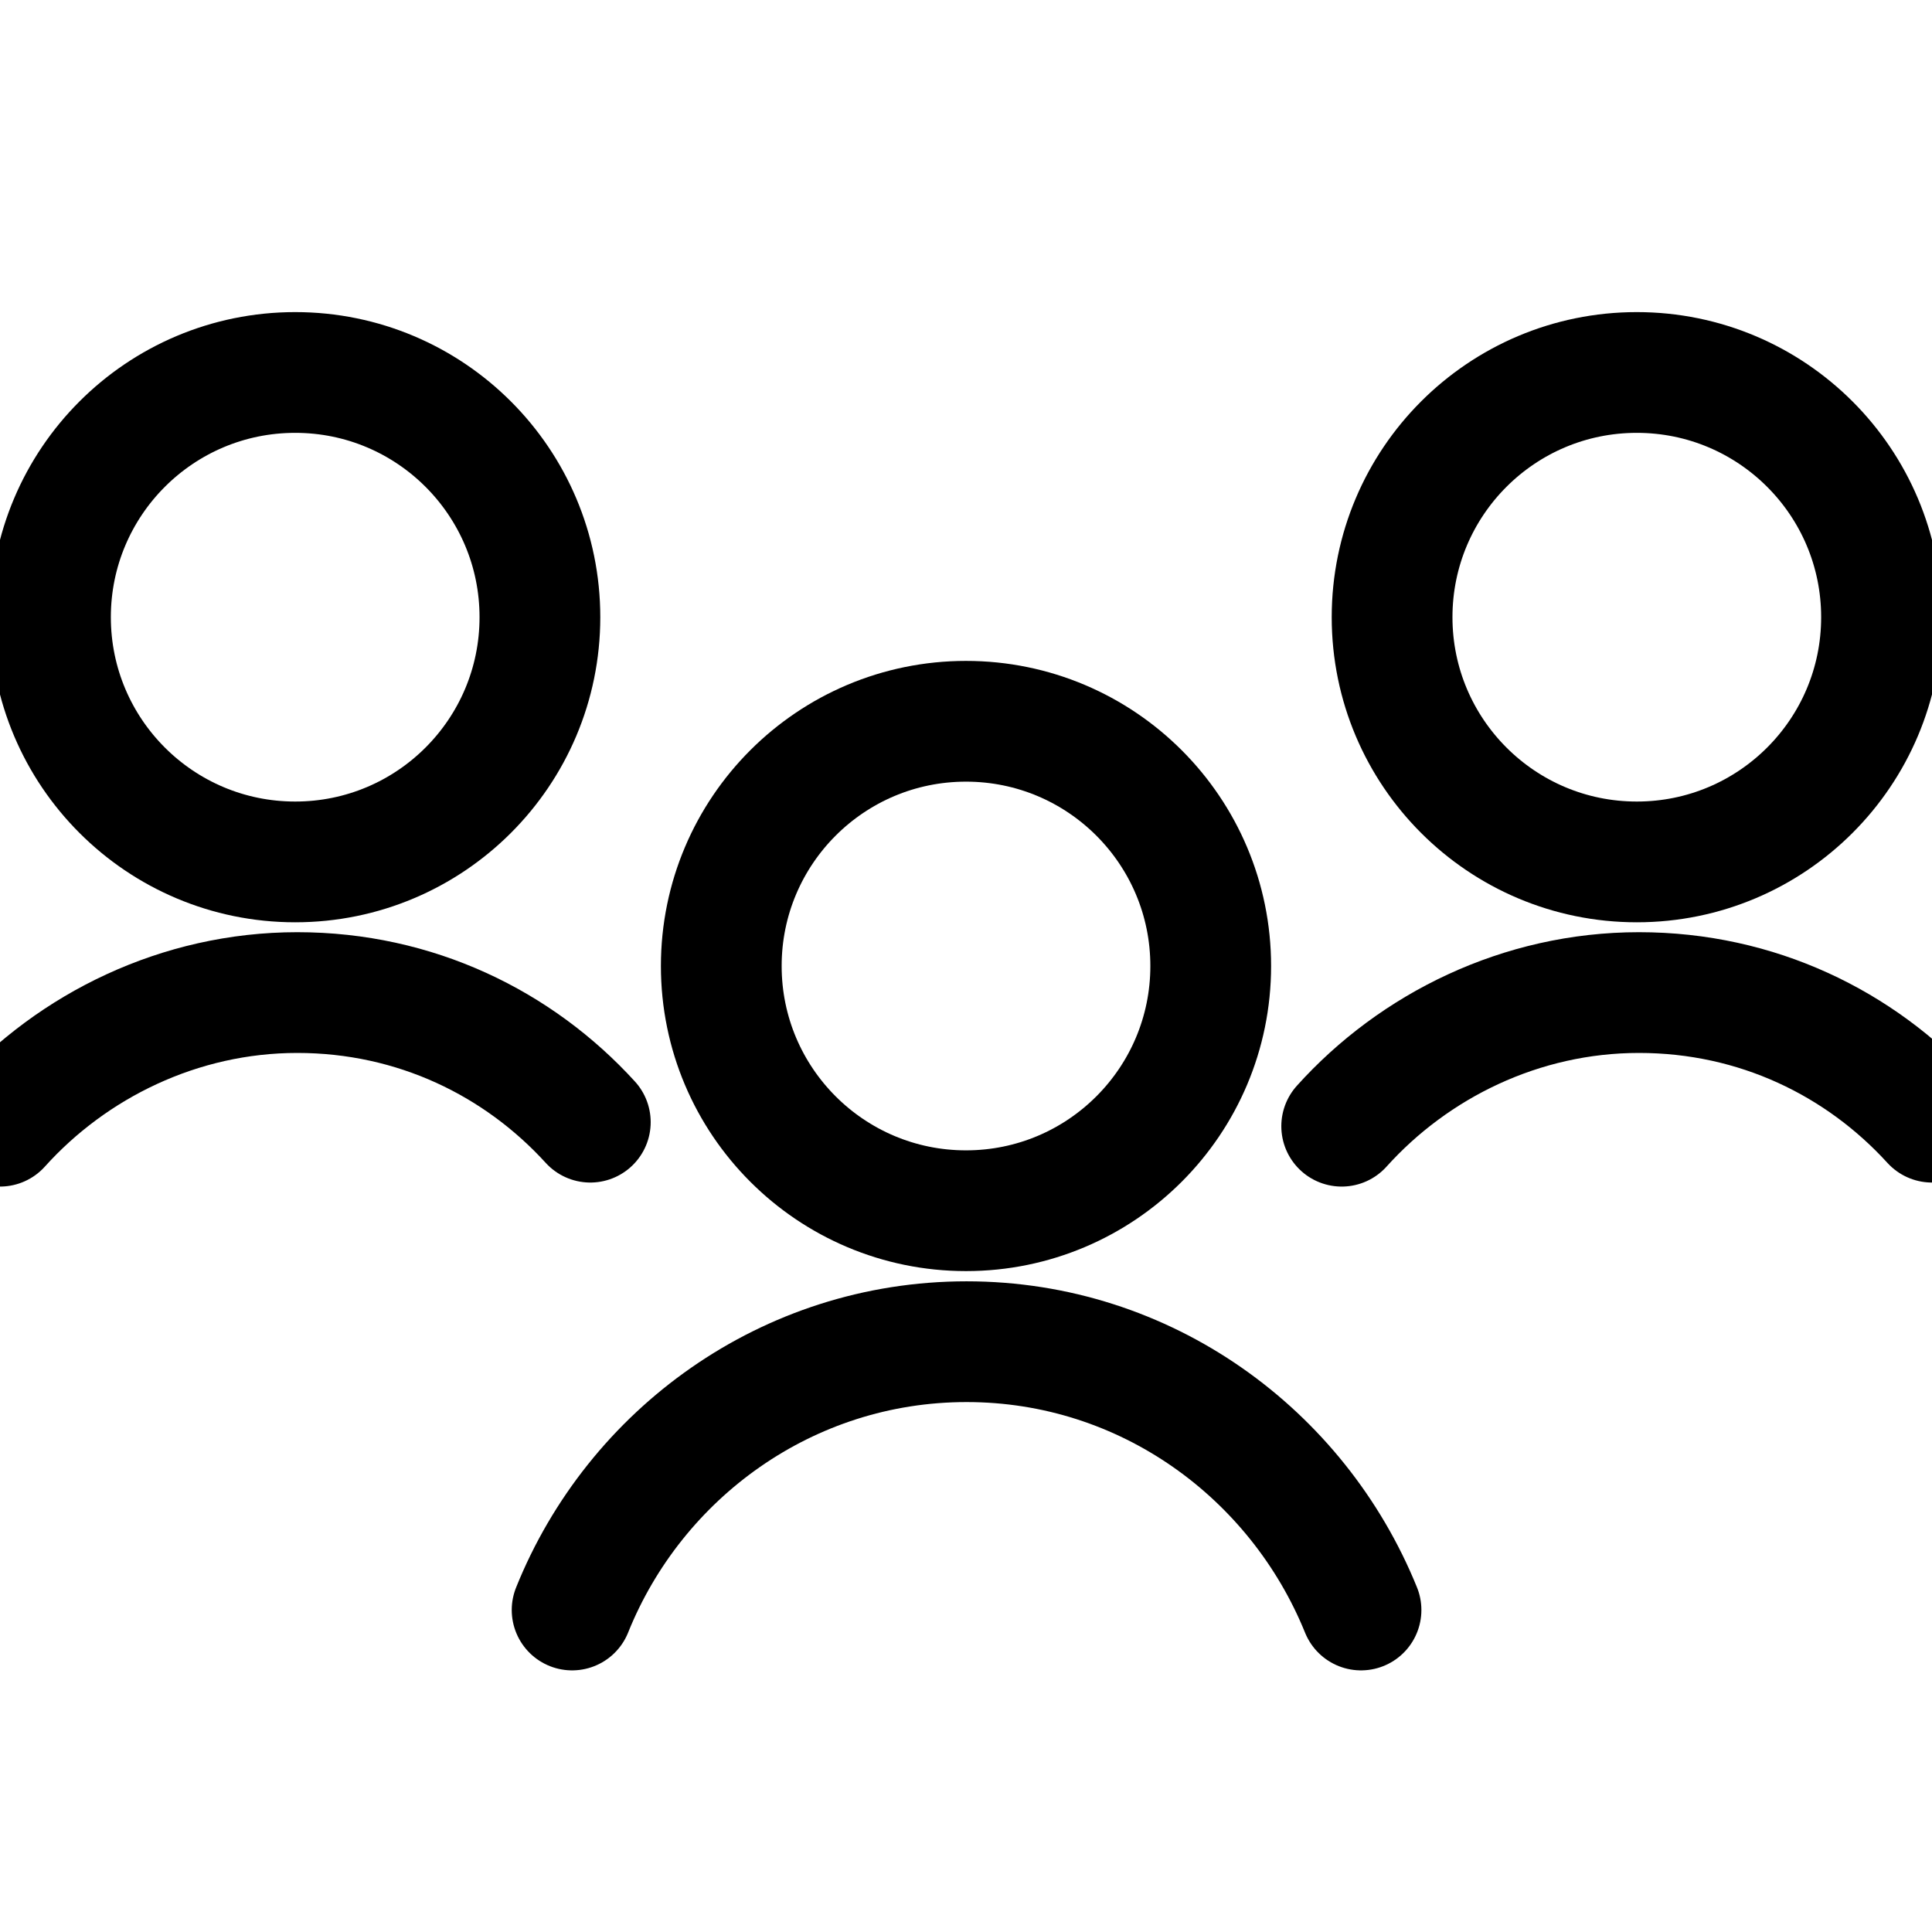
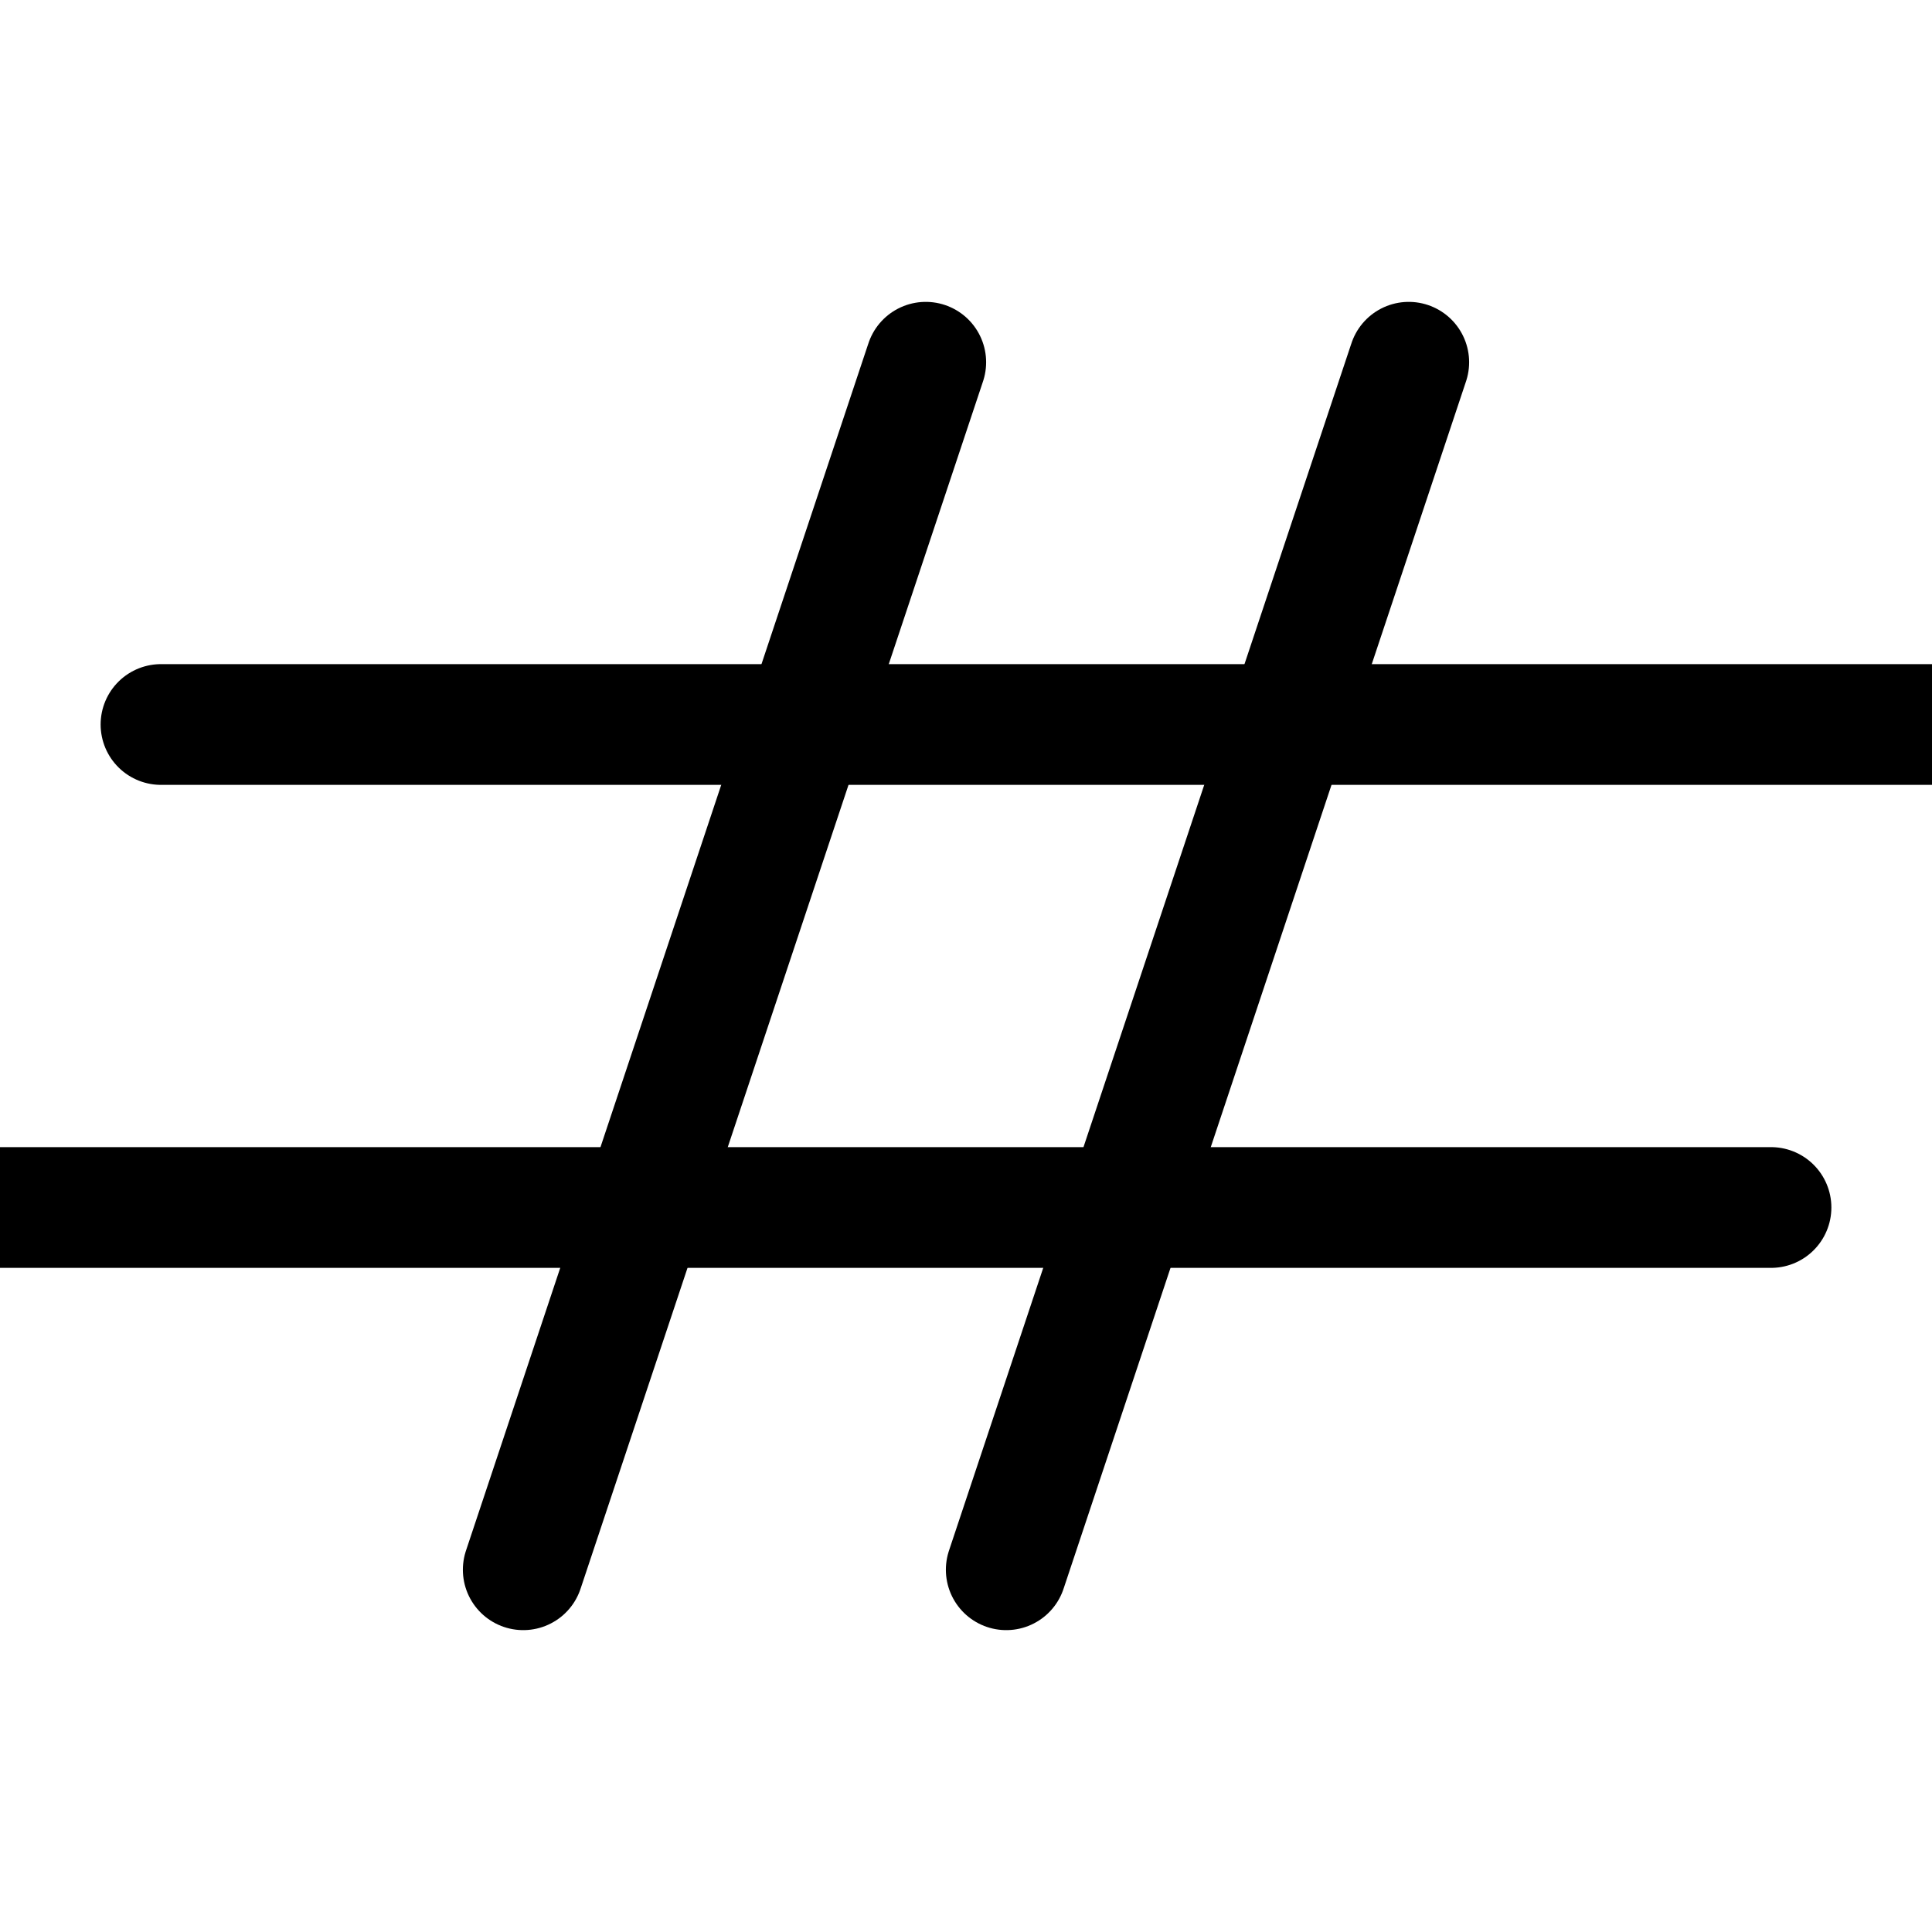
<svg xmlns="http://www.w3.org/2000/svg" width="100%" height="100%" viewBox="0 -4 24 24" fill="none" stroke="currentColor" stroke-width="1.5" stroke-linecap="round" stroke-linejoin="round" overflow="visible">
-   <circle cx="3.667" cy="3.667" r="3.04" />
-   <circle cx="20.333" cy="3.667" r="3.04" />
-   <circle cx="12" cy="8" r="3.04" />
-   <path d="M0 9.99C0.9 8.99 2.23 8.33 3.693 8.33C5.16 8.33 6.44 8.96 7.333 9.94" />
-   <path d="M16.667 9.99C17.567 8.99 18.894 8.33 20.36 8.33C21.827 8.33 23.107 8.96 24 9.94" />
-   <path d="M7.107 16C7.887 14.06 9.78 12.667 12.007 12.667C14.234 12.667 16.12 14.06 16.907 16" />
+   <path d="M2 5H24" />
+   <path d="M0 11H22" />
+   <path d="M6.5 15.5L11.5 0.5" />
+   <path d="M12.5 15.5L17.5 0.5" />
</svg>
